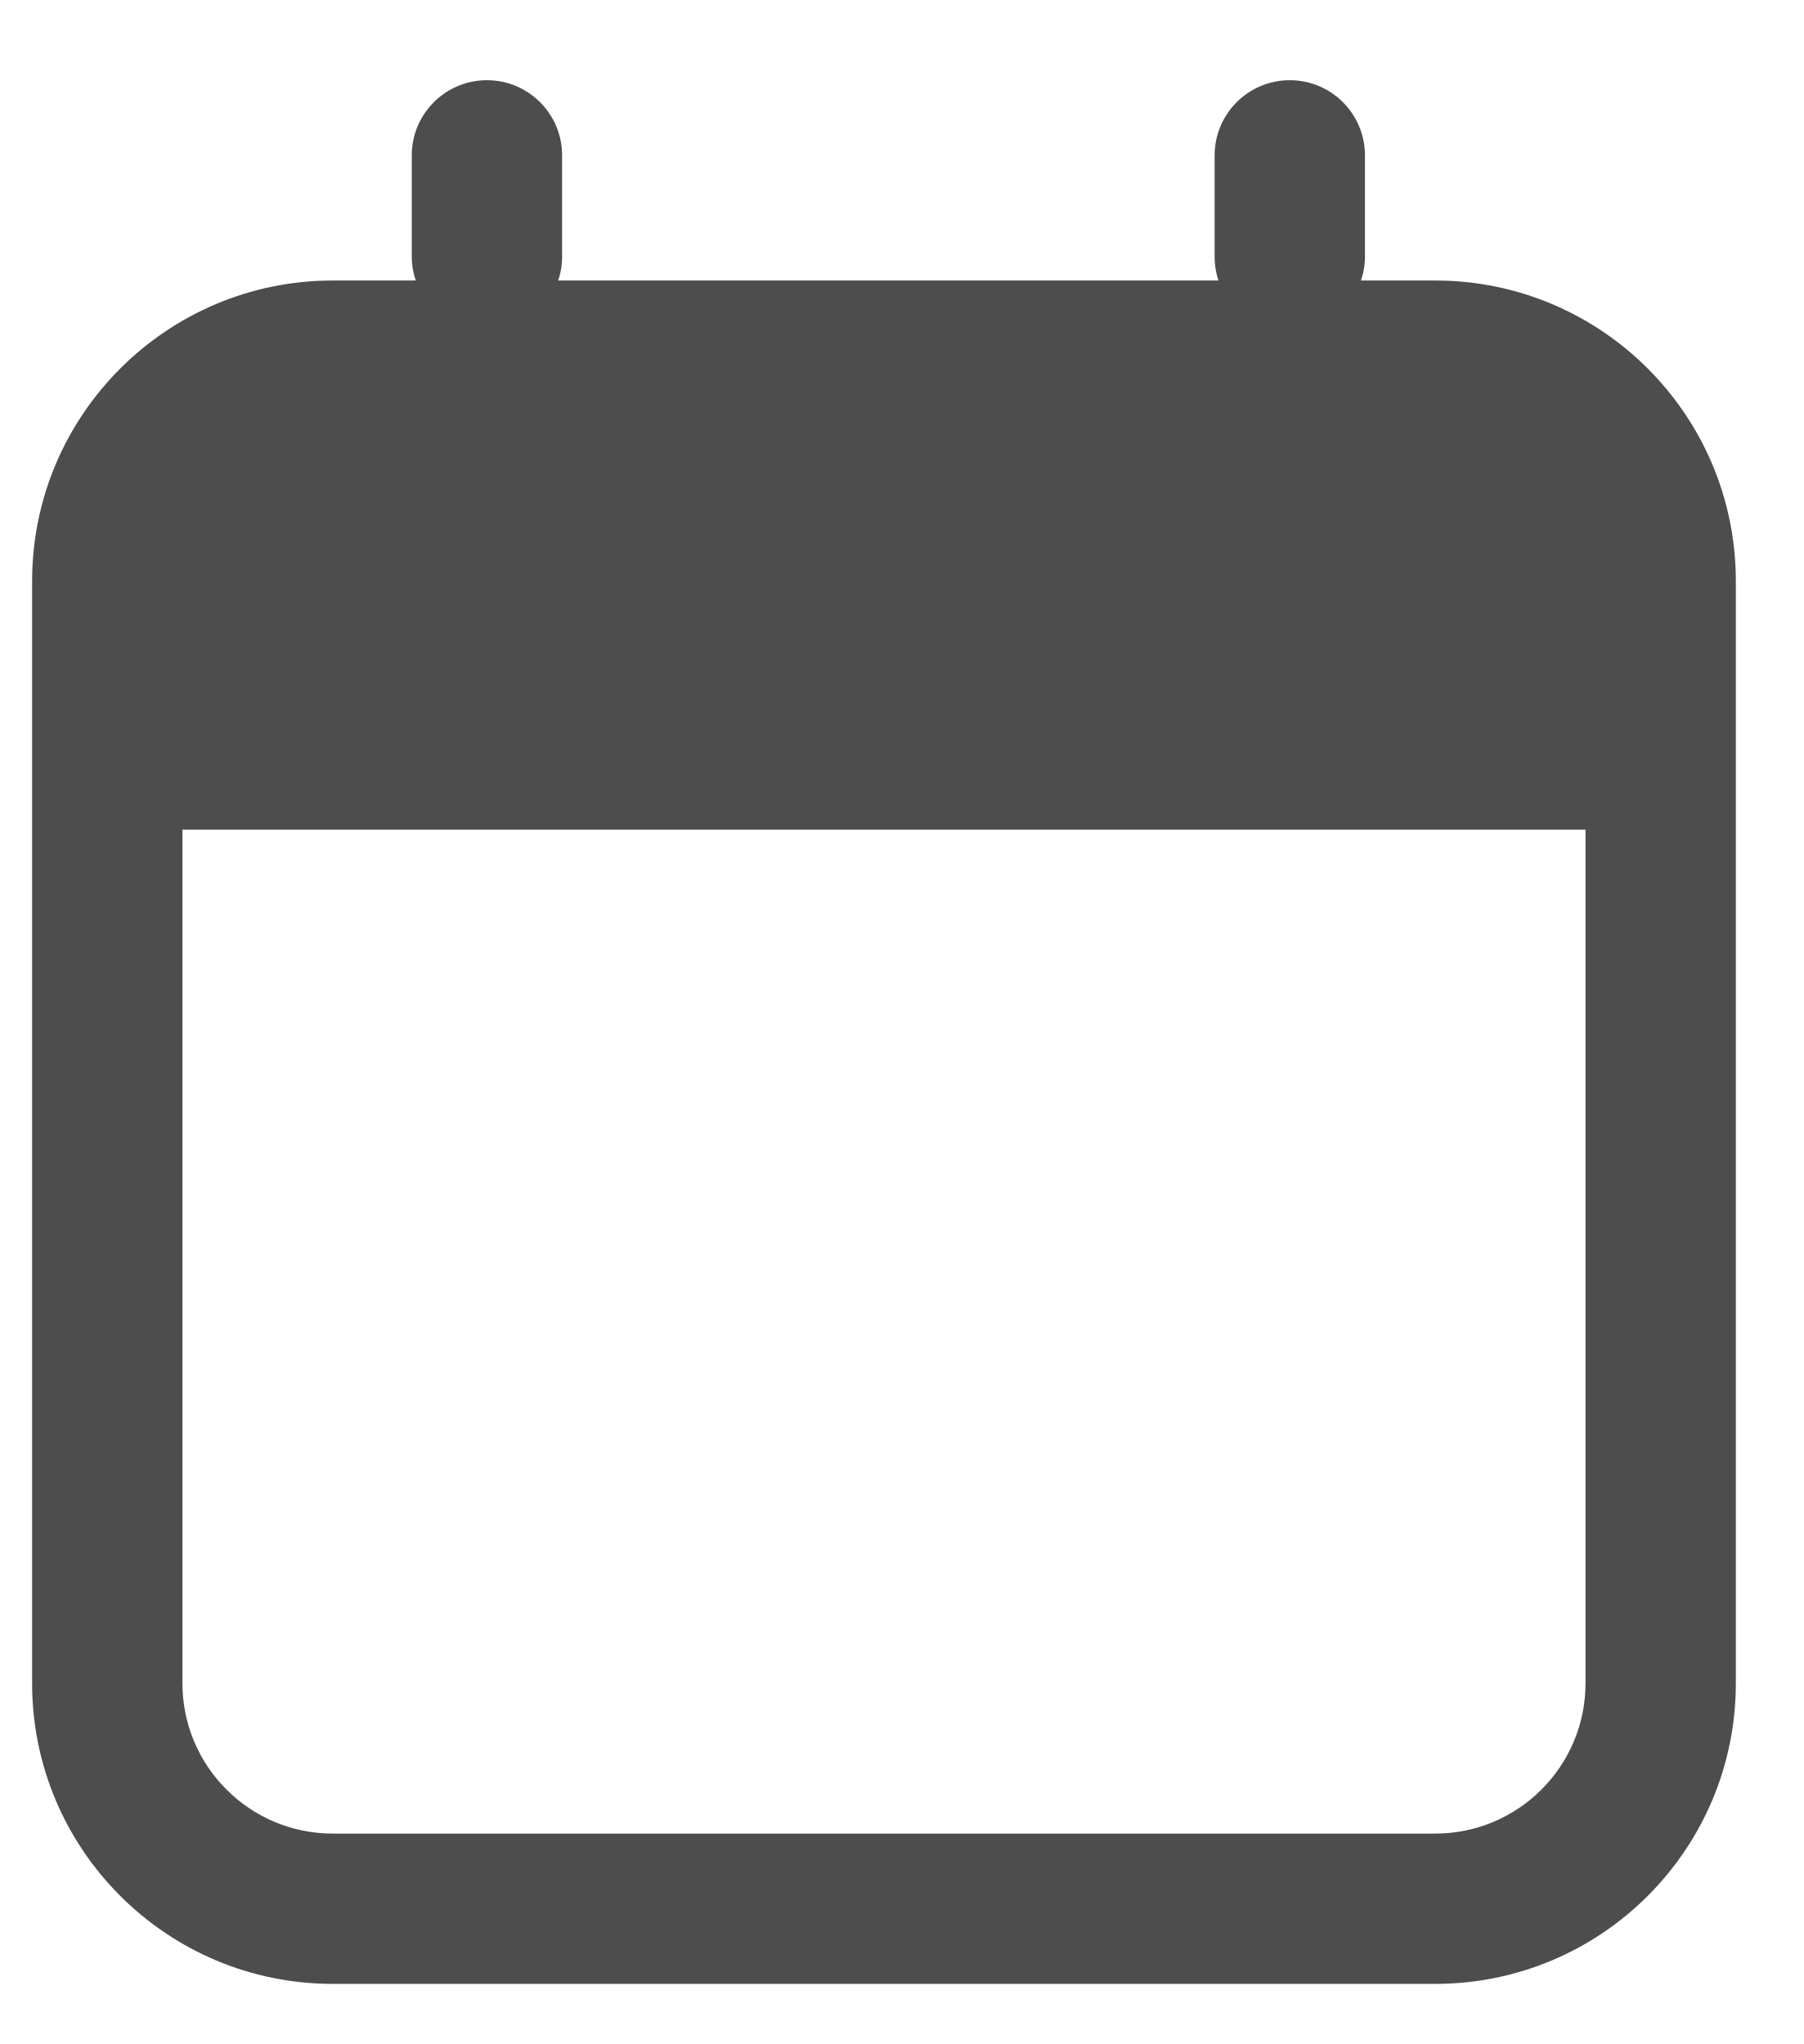
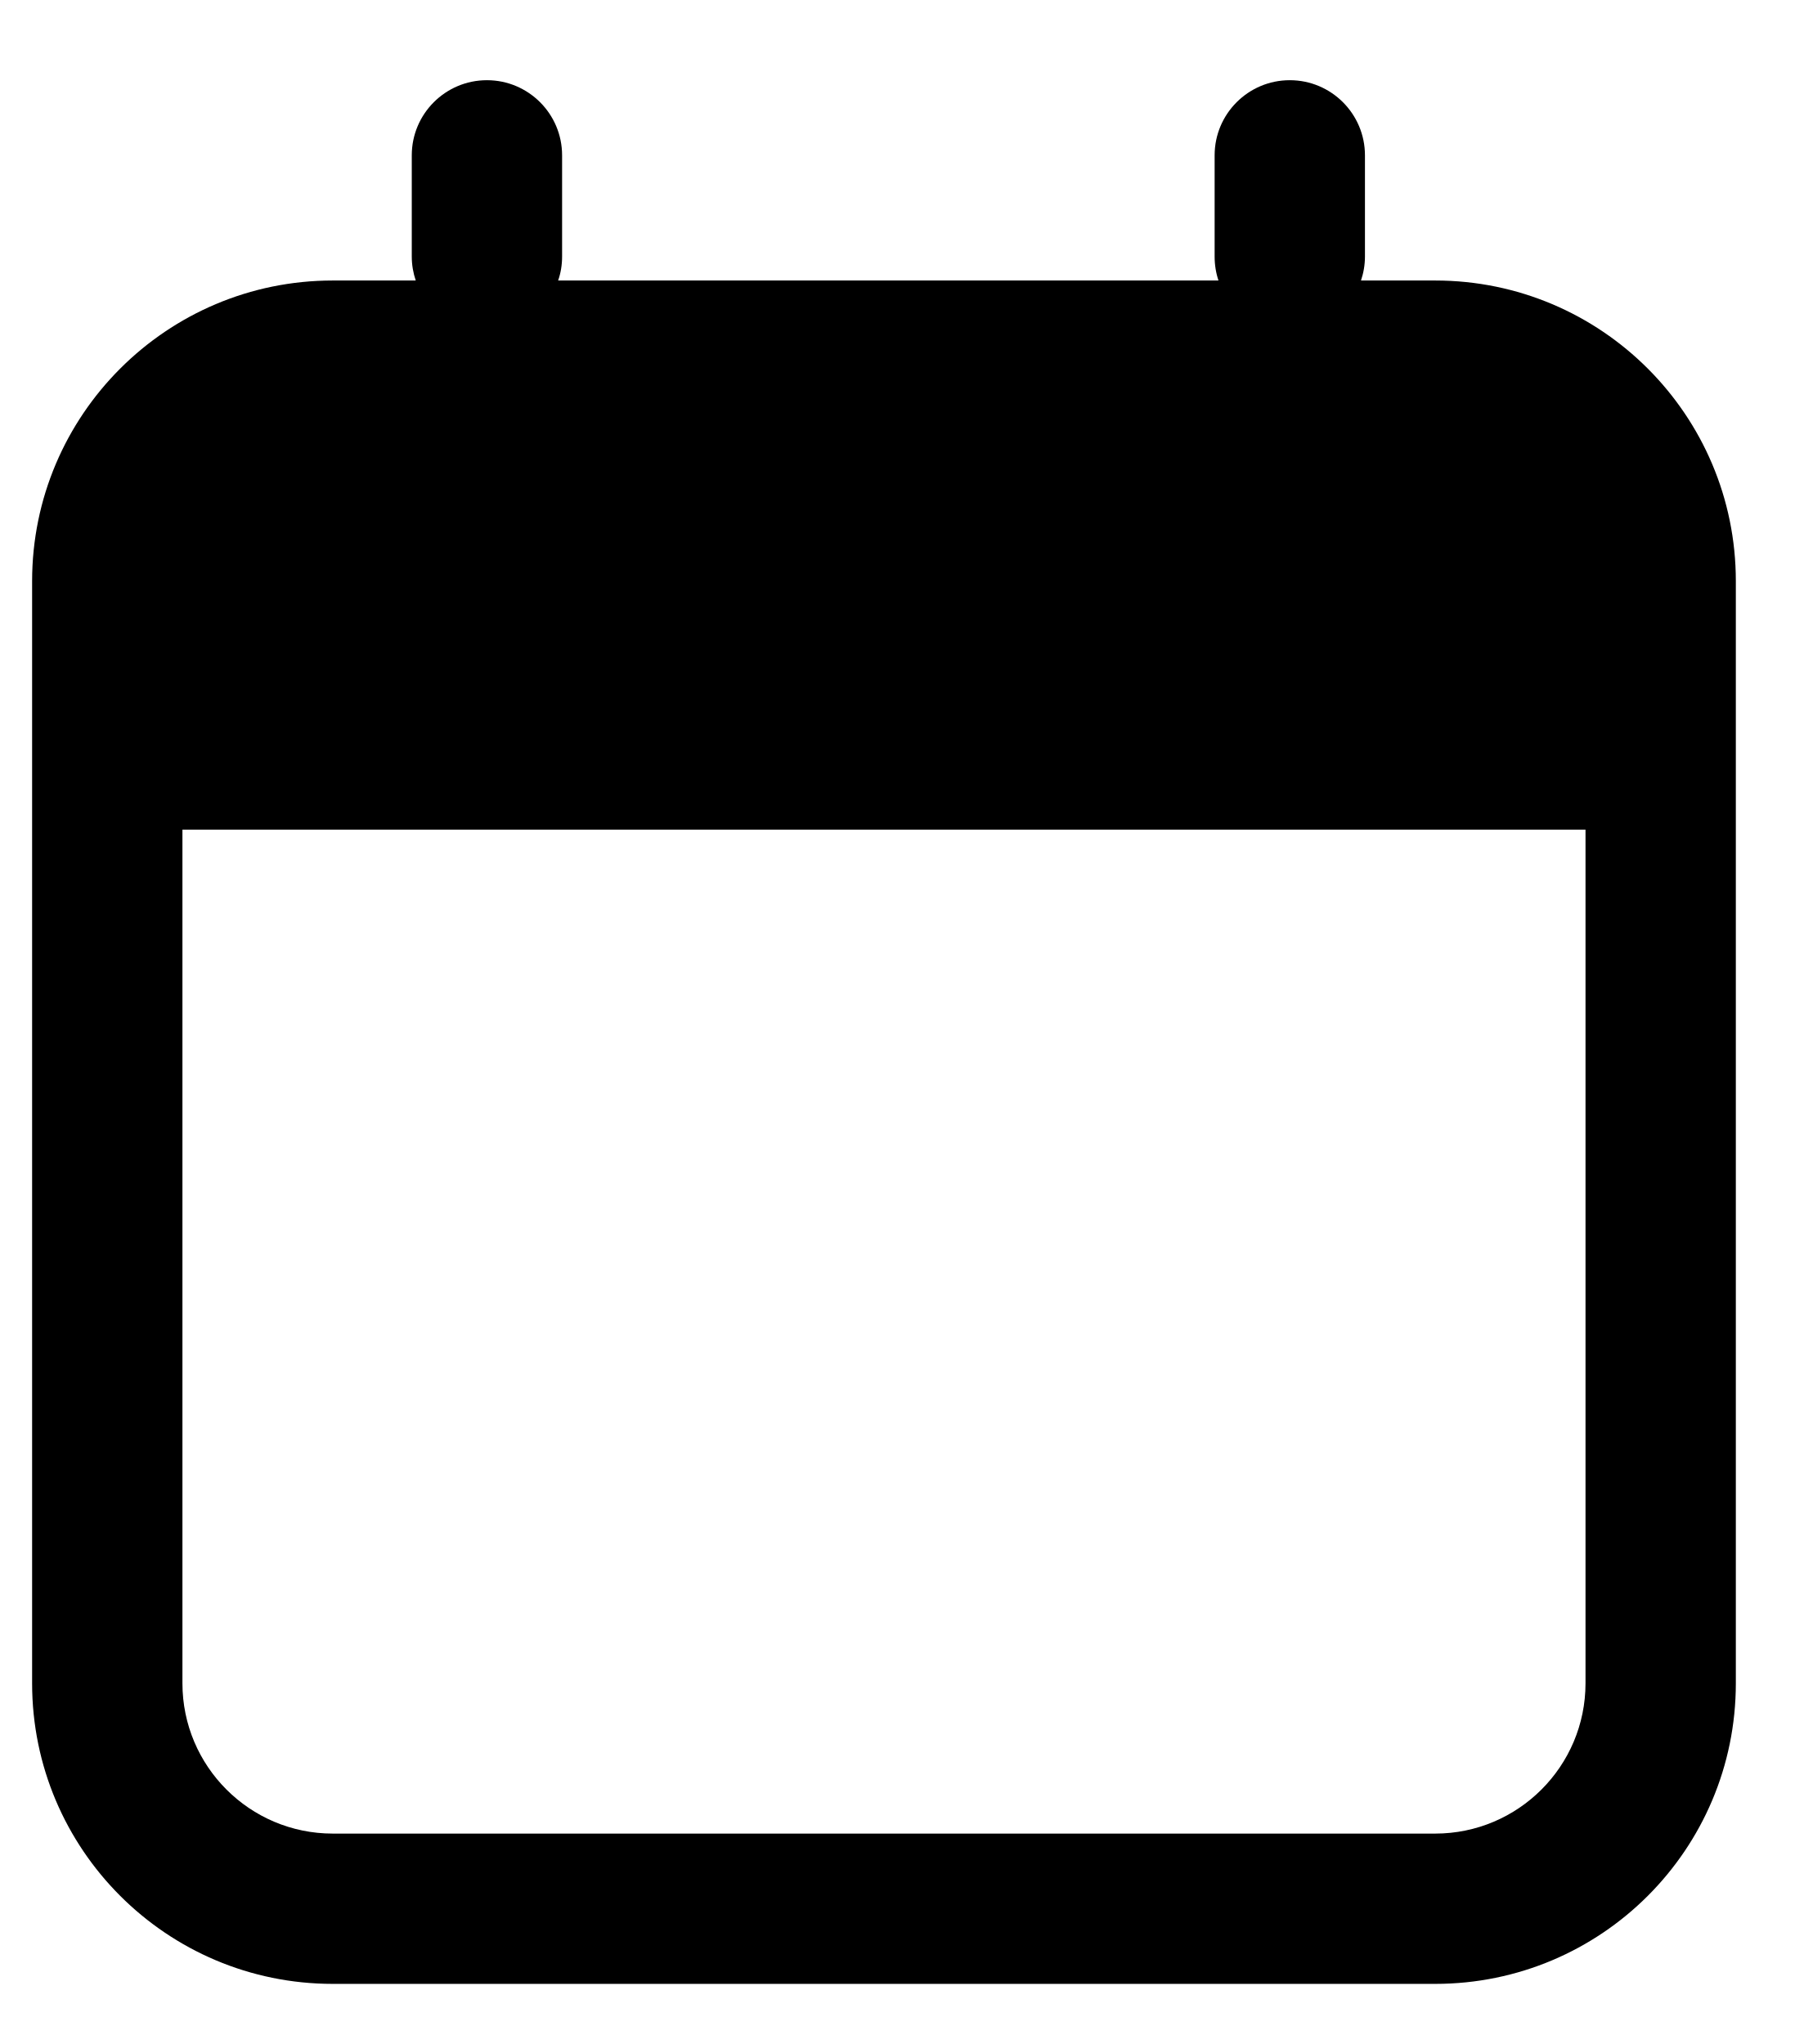
<svg xmlns="http://www.w3.org/2000/svg" width="15" height="17" viewBox="0 0 15 17" fill="none">
-   <path id="Union" fill-rule="evenodd" clip-rule="evenodd" d="M4.049 0.667C3.704 0.667 3.424 0.947 3.424 1.292V2.134C3.424 2.203 3.436 2.271 3.457 2.333H2.767C1.387 2.333 0.267 3.453 0.267 4.833V14C0.267 15.381 1.387 16.5 2.767 16.5H11.934C13.315 16.5 14.434 15.381 14.434 14V4.833C14.434 3.453 13.315 2.333 11.934 2.333H11.317C11.338 2.271 11.35 2.203 11.35 2.134V1.292C11.35 0.947 11.07 0.667 10.725 0.667C10.38 0.667 10.1 0.947 10.1 1.292V2.134C10.1 2.203 10.111 2.271 10.132 2.333H4.641C4.663 2.271 4.674 2.203 4.674 2.134V1.292C4.674 0.947 4.394 0.667 4.049 0.667ZM1.517 6.9V14C1.517 14.69 2.077 15.25 2.767 15.25H11.934C12.624 15.25 13.184 14.69 13.184 14V6.9H1.517Z" fill="#4D4D4D" />
+   <path id="Union" fill-rule="evenodd" clip-rule="evenodd" d="M4.049 0.667C3.704 0.667 3.424 0.947 3.424 1.292V2.134C3.424 2.203 3.436 2.271 3.457 2.333H2.767C1.387 2.333 0.267 3.453 0.267 4.833V14C0.267 15.381 1.387 16.5 2.767 16.5H11.934C13.315 16.5 14.434 15.381 14.434 14V4.833C14.434 3.453 13.315 2.333 11.934 2.333H11.317C11.338 2.271 11.35 2.203 11.35 2.134V1.292C11.35 0.947 11.07 0.667 10.725 0.667C10.38 0.667 10.1 0.947 10.1 1.292V2.134C10.1 2.203 10.111 2.271 10.132 2.333H4.641C4.663 2.271 4.674 2.203 4.674 2.134V1.292C4.674 0.947 4.394 0.667 4.049 0.667ZM1.517 6.9V14C1.517 14.69 2.077 15.25 2.767 15.25H11.934C12.624 15.25 13.184 14.69 13.184 14V6.9H1.517Z" fill="currentColor" />
</svg>
